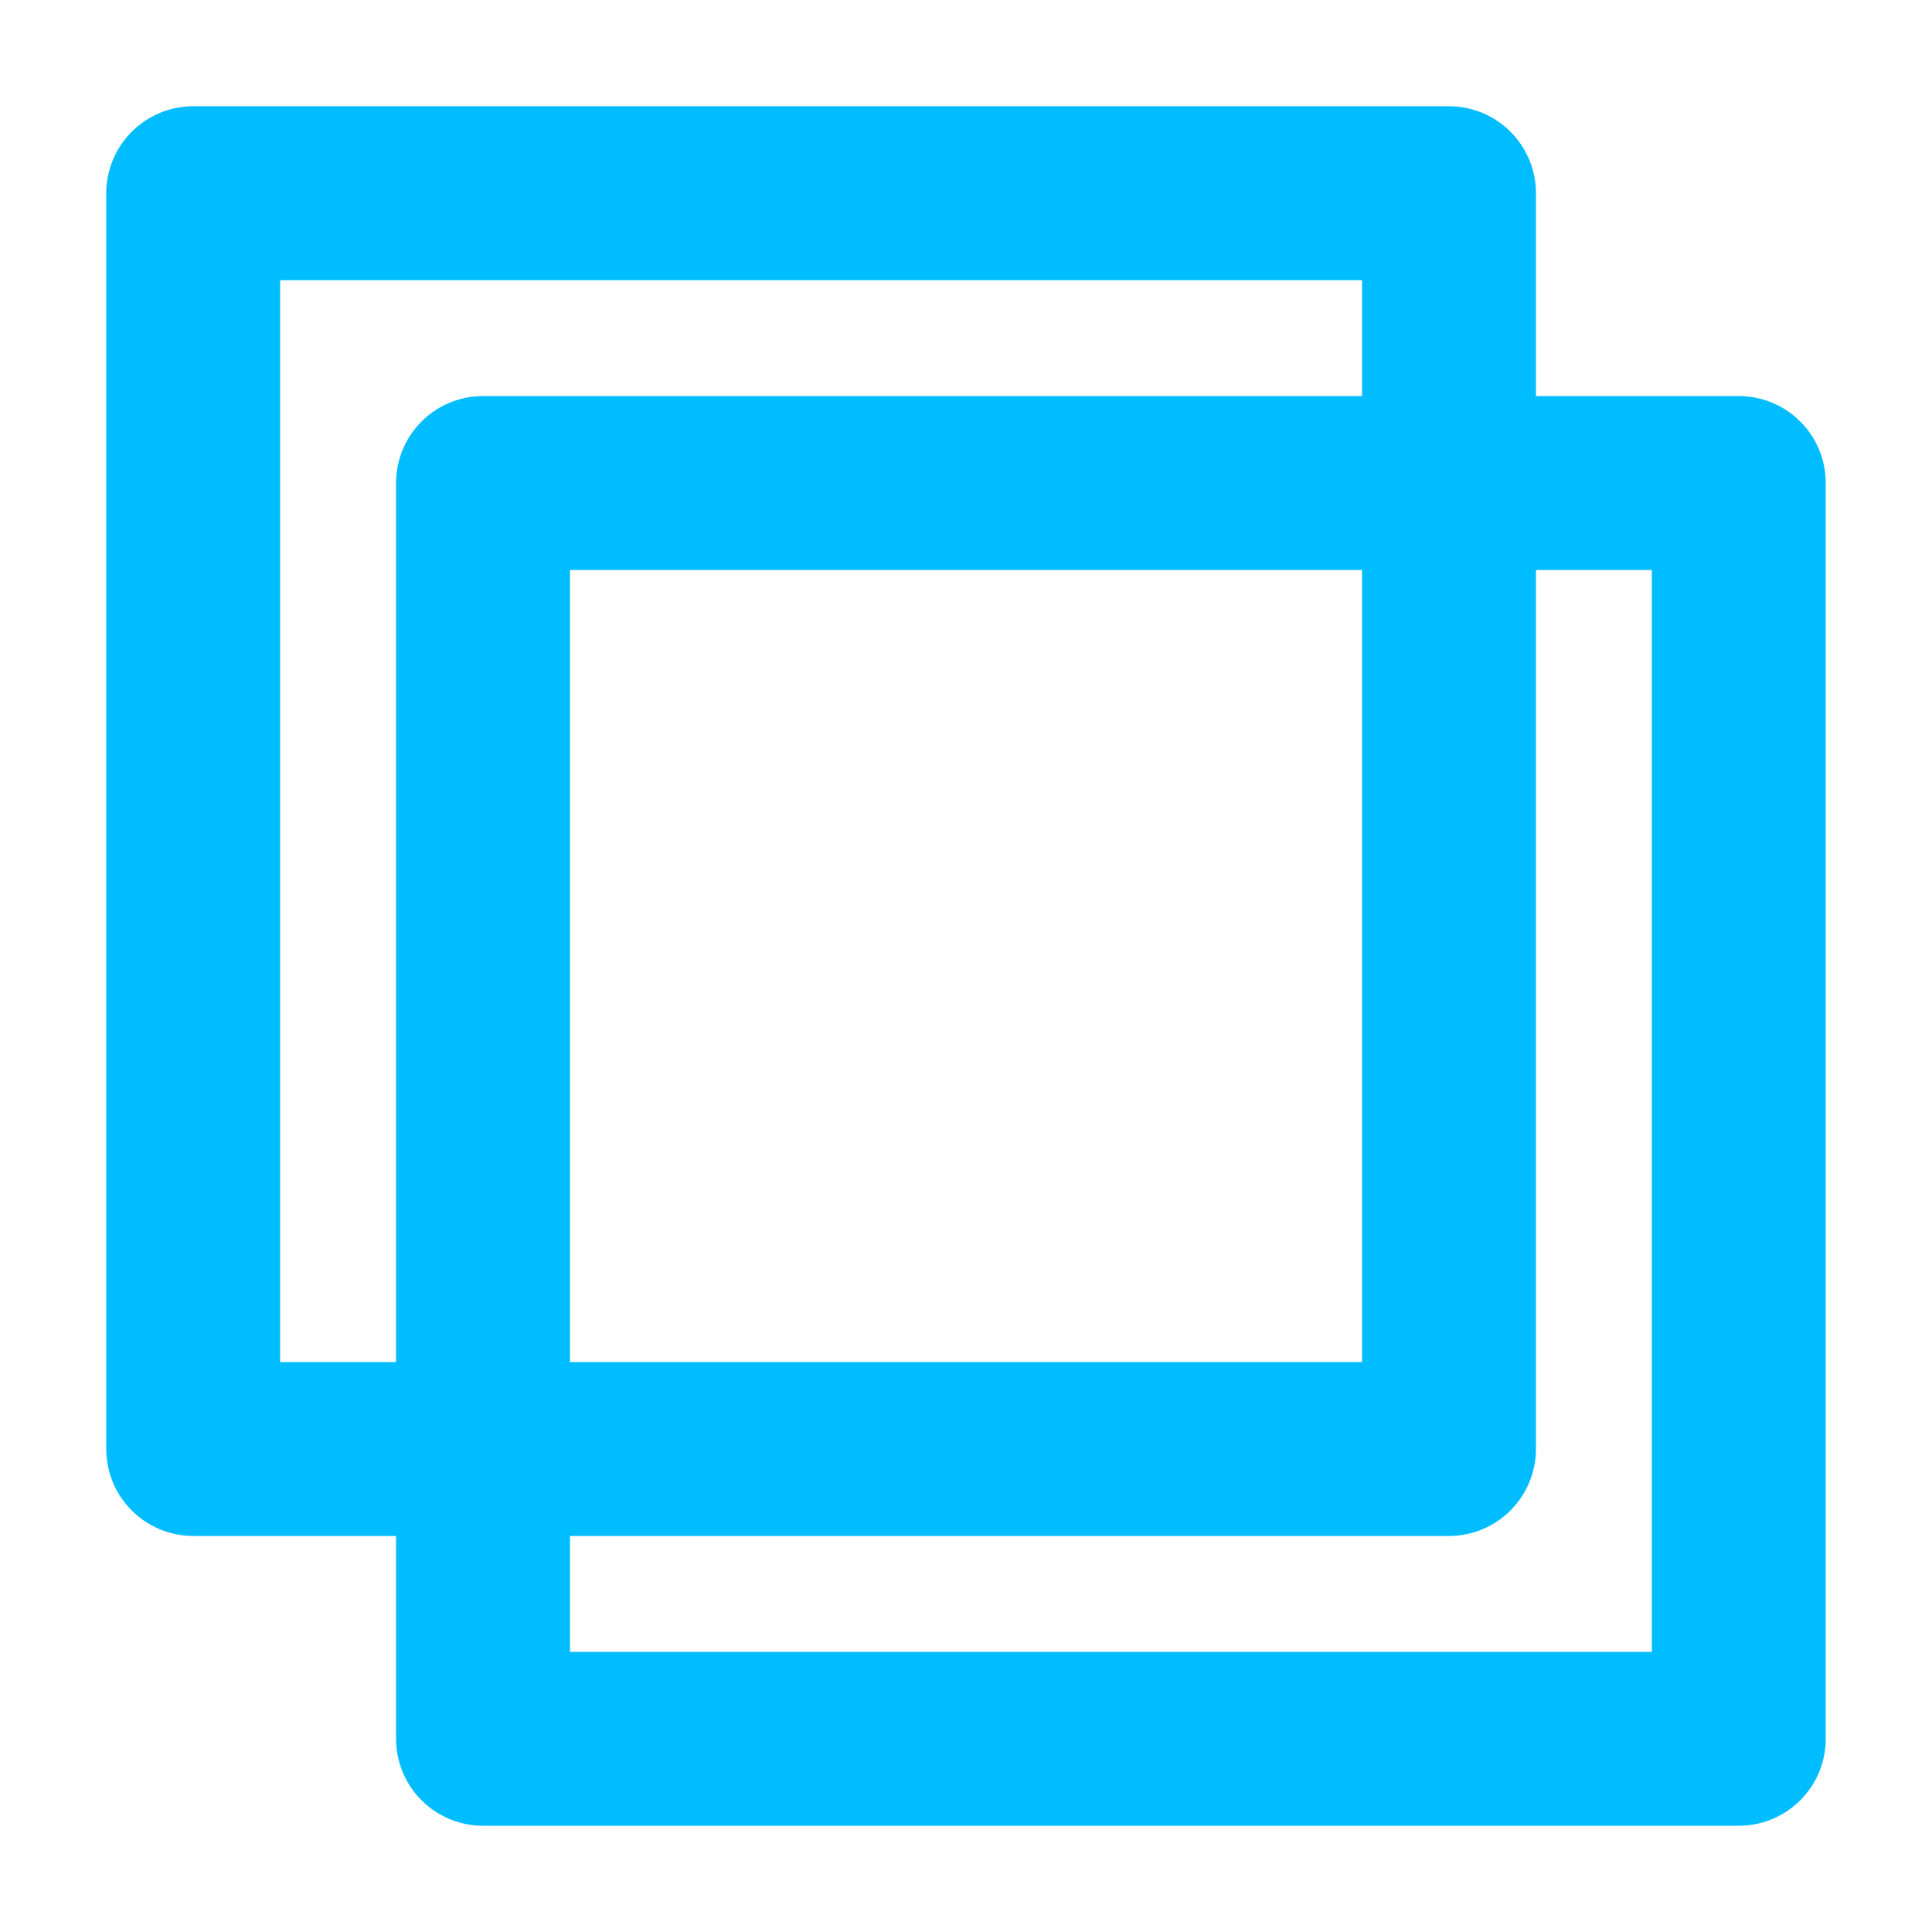
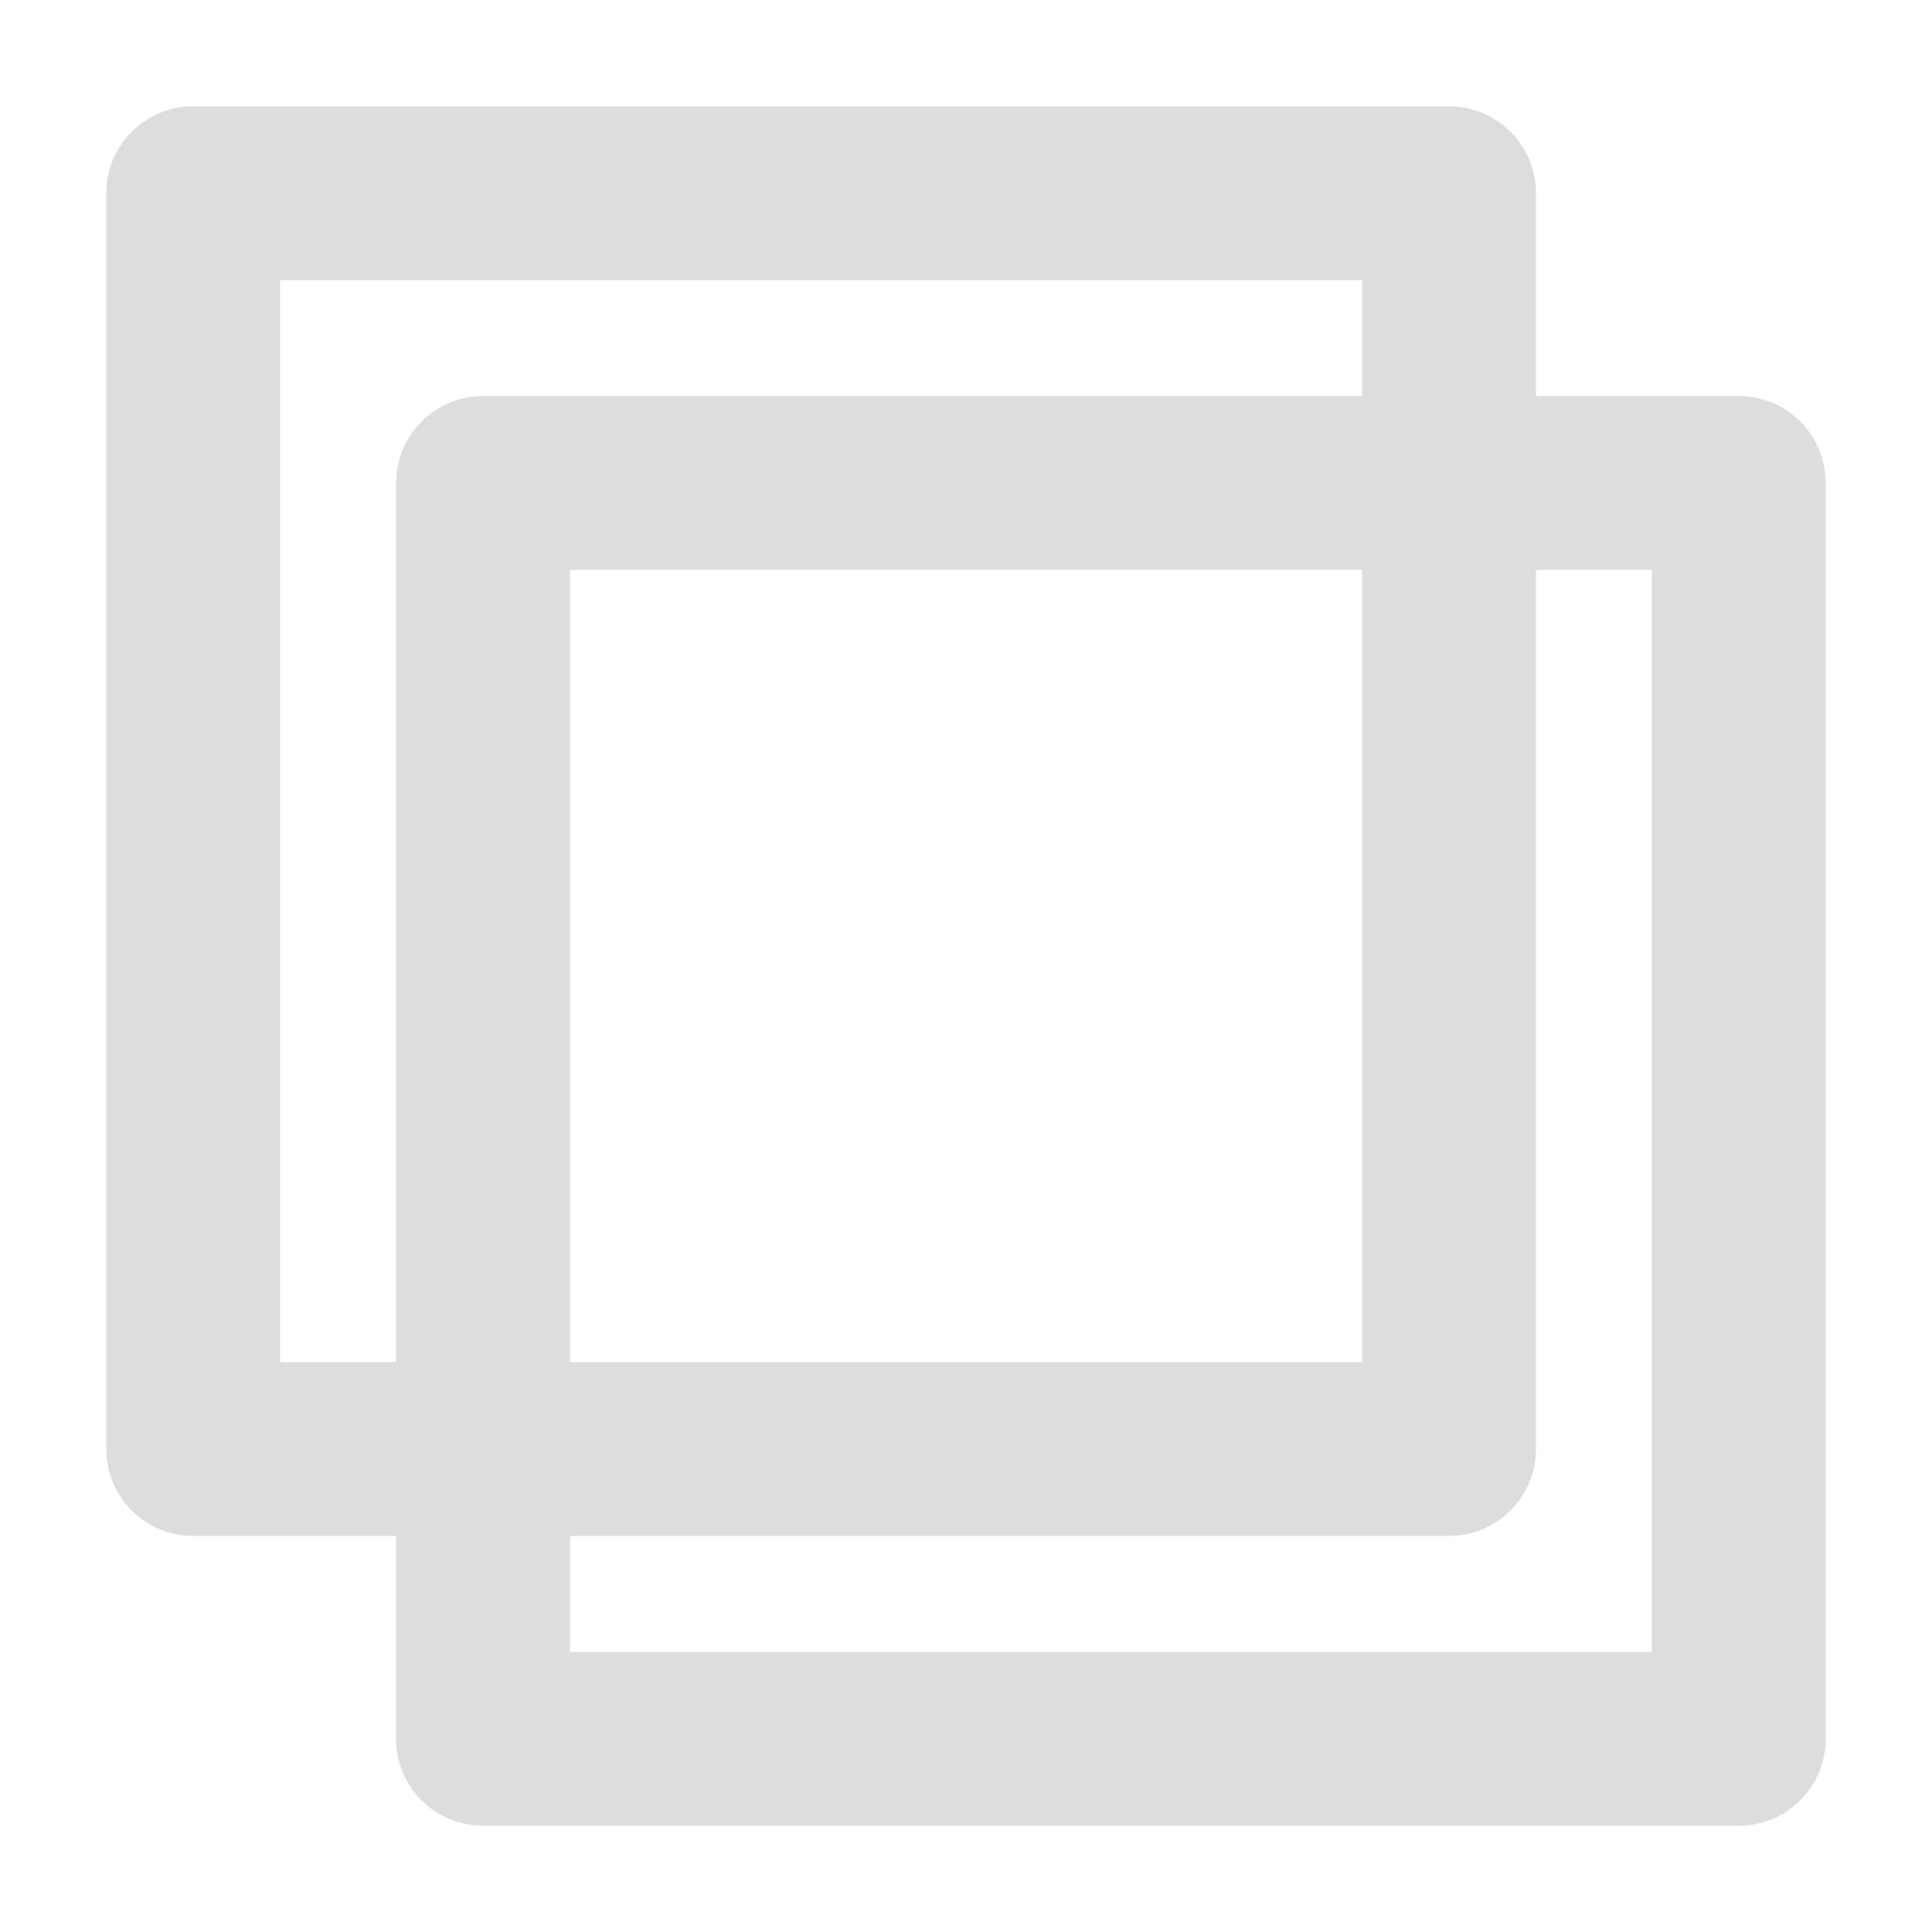
<svg xmlns="http://www.w3.org/2000/svg" viewBox="0 0 100 100">
-   <g fill="none" stroke="#00bdff" stroke-linejoin="round" stroke-width="9">
+   <g fill="none" stroke="#ddd" stroke-linejoin="round" stroke-width="9">
    <rect x="10" y="10" width="65" height="65" />
    <rect x="25" y="25" width="65" height="65" />
  </g>
</svg>
